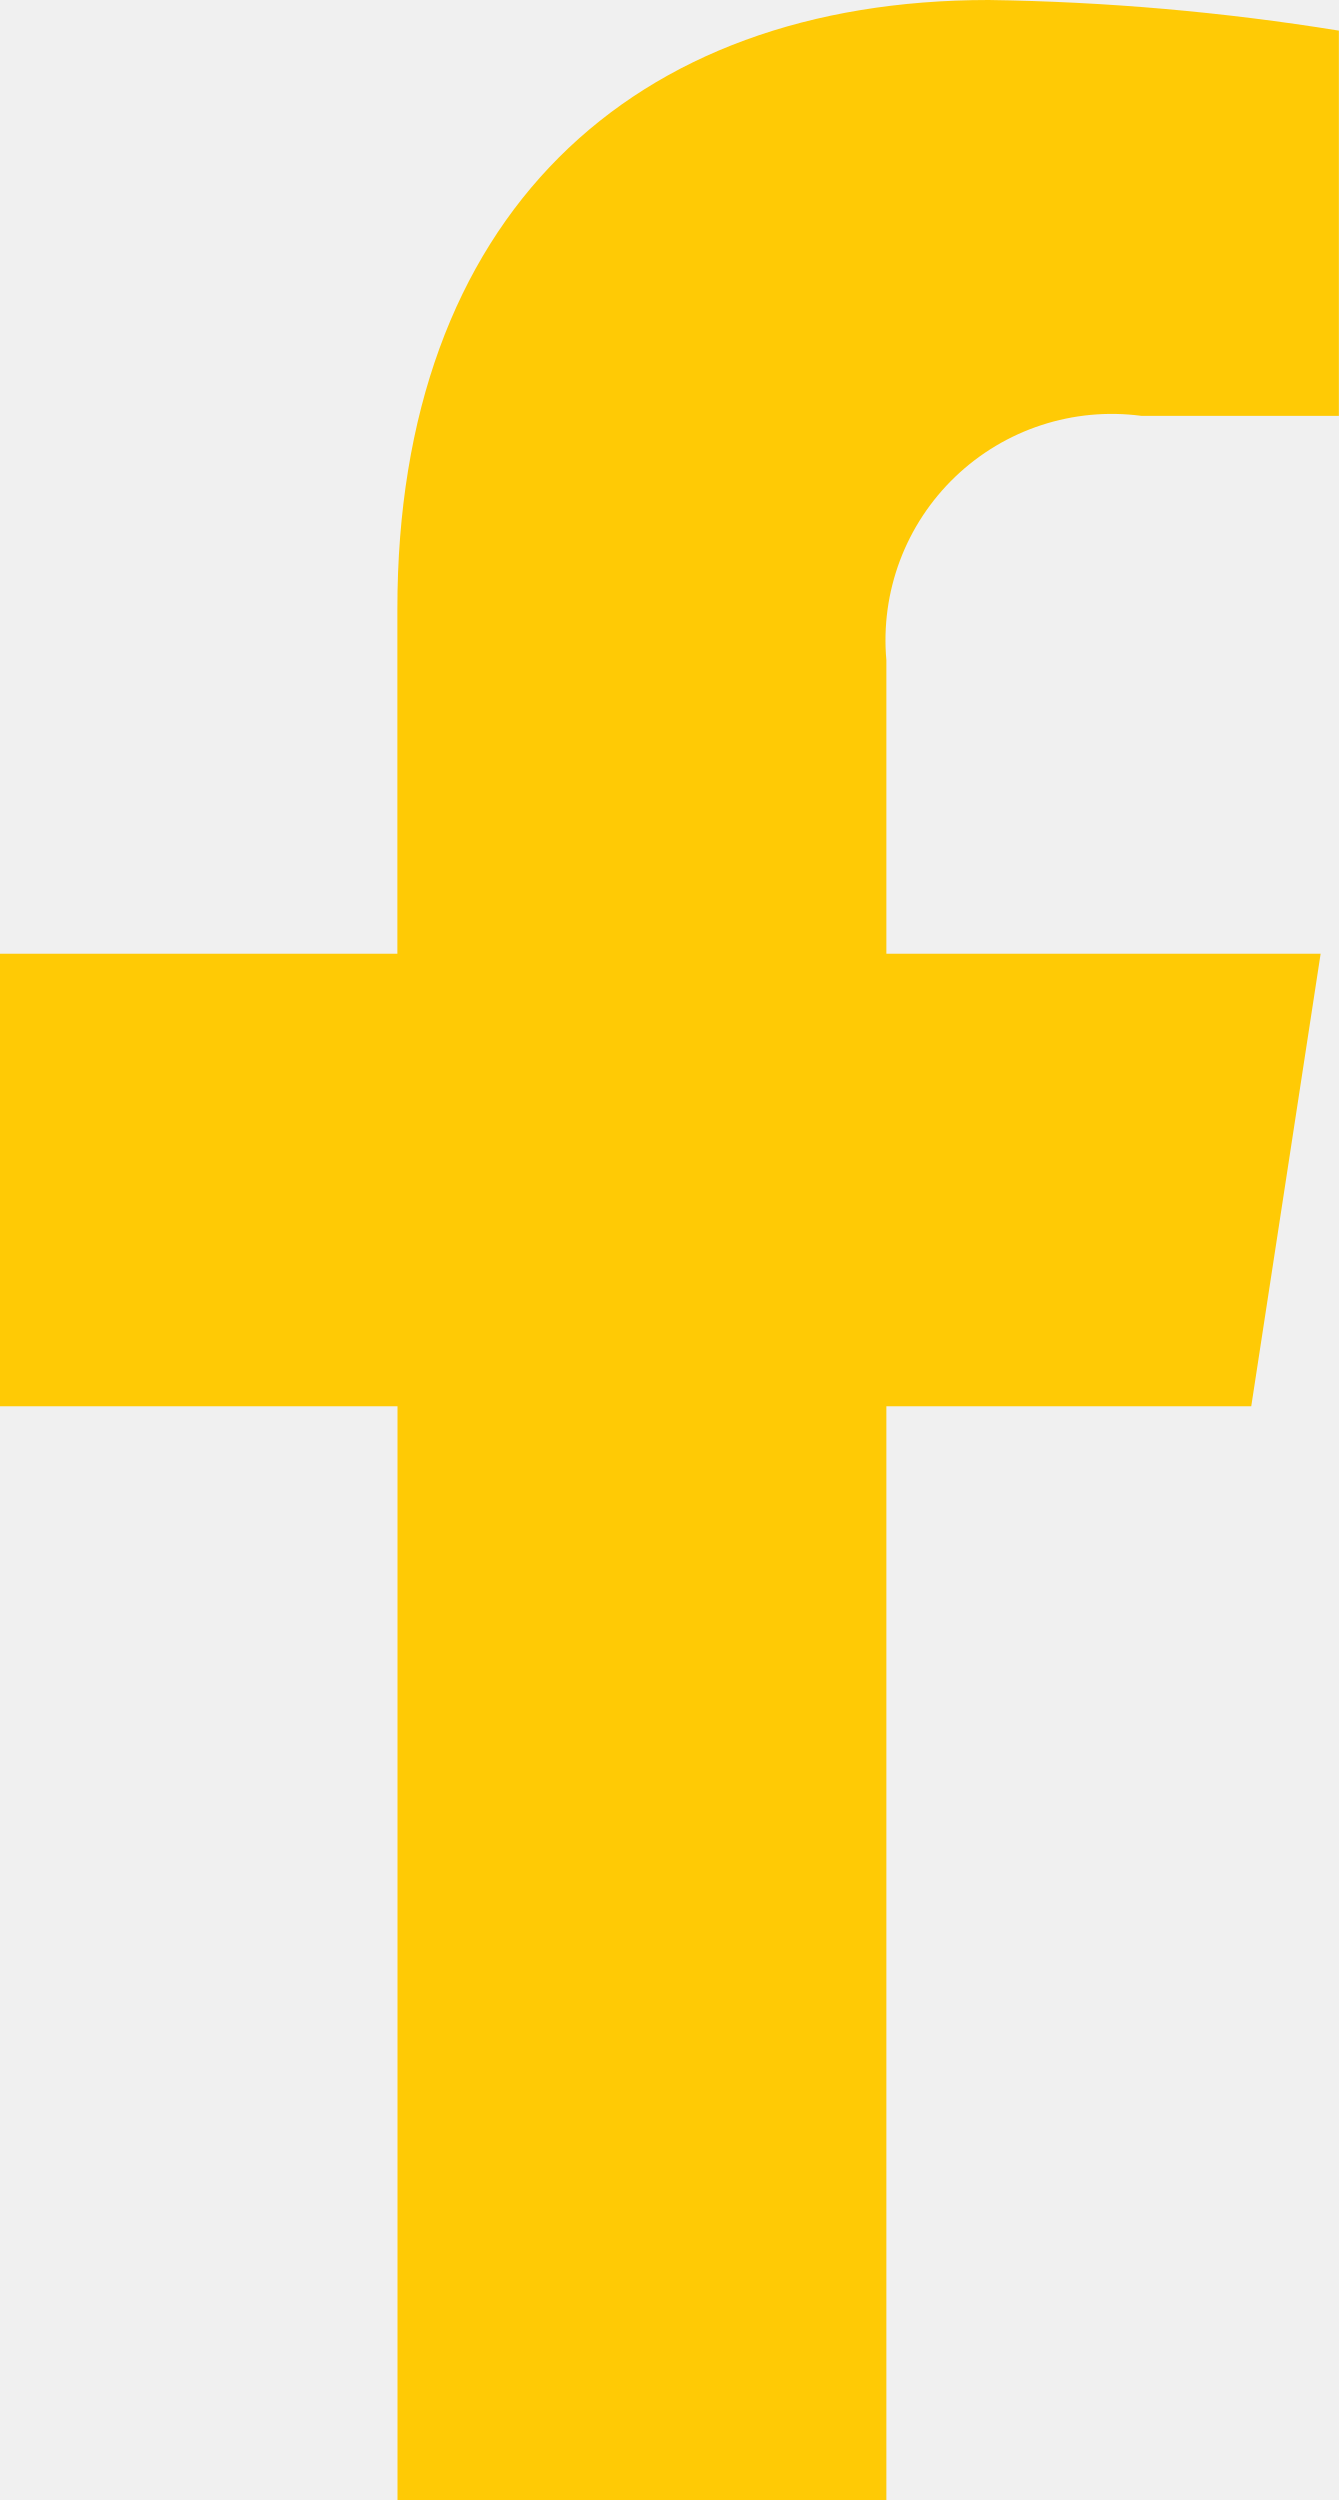
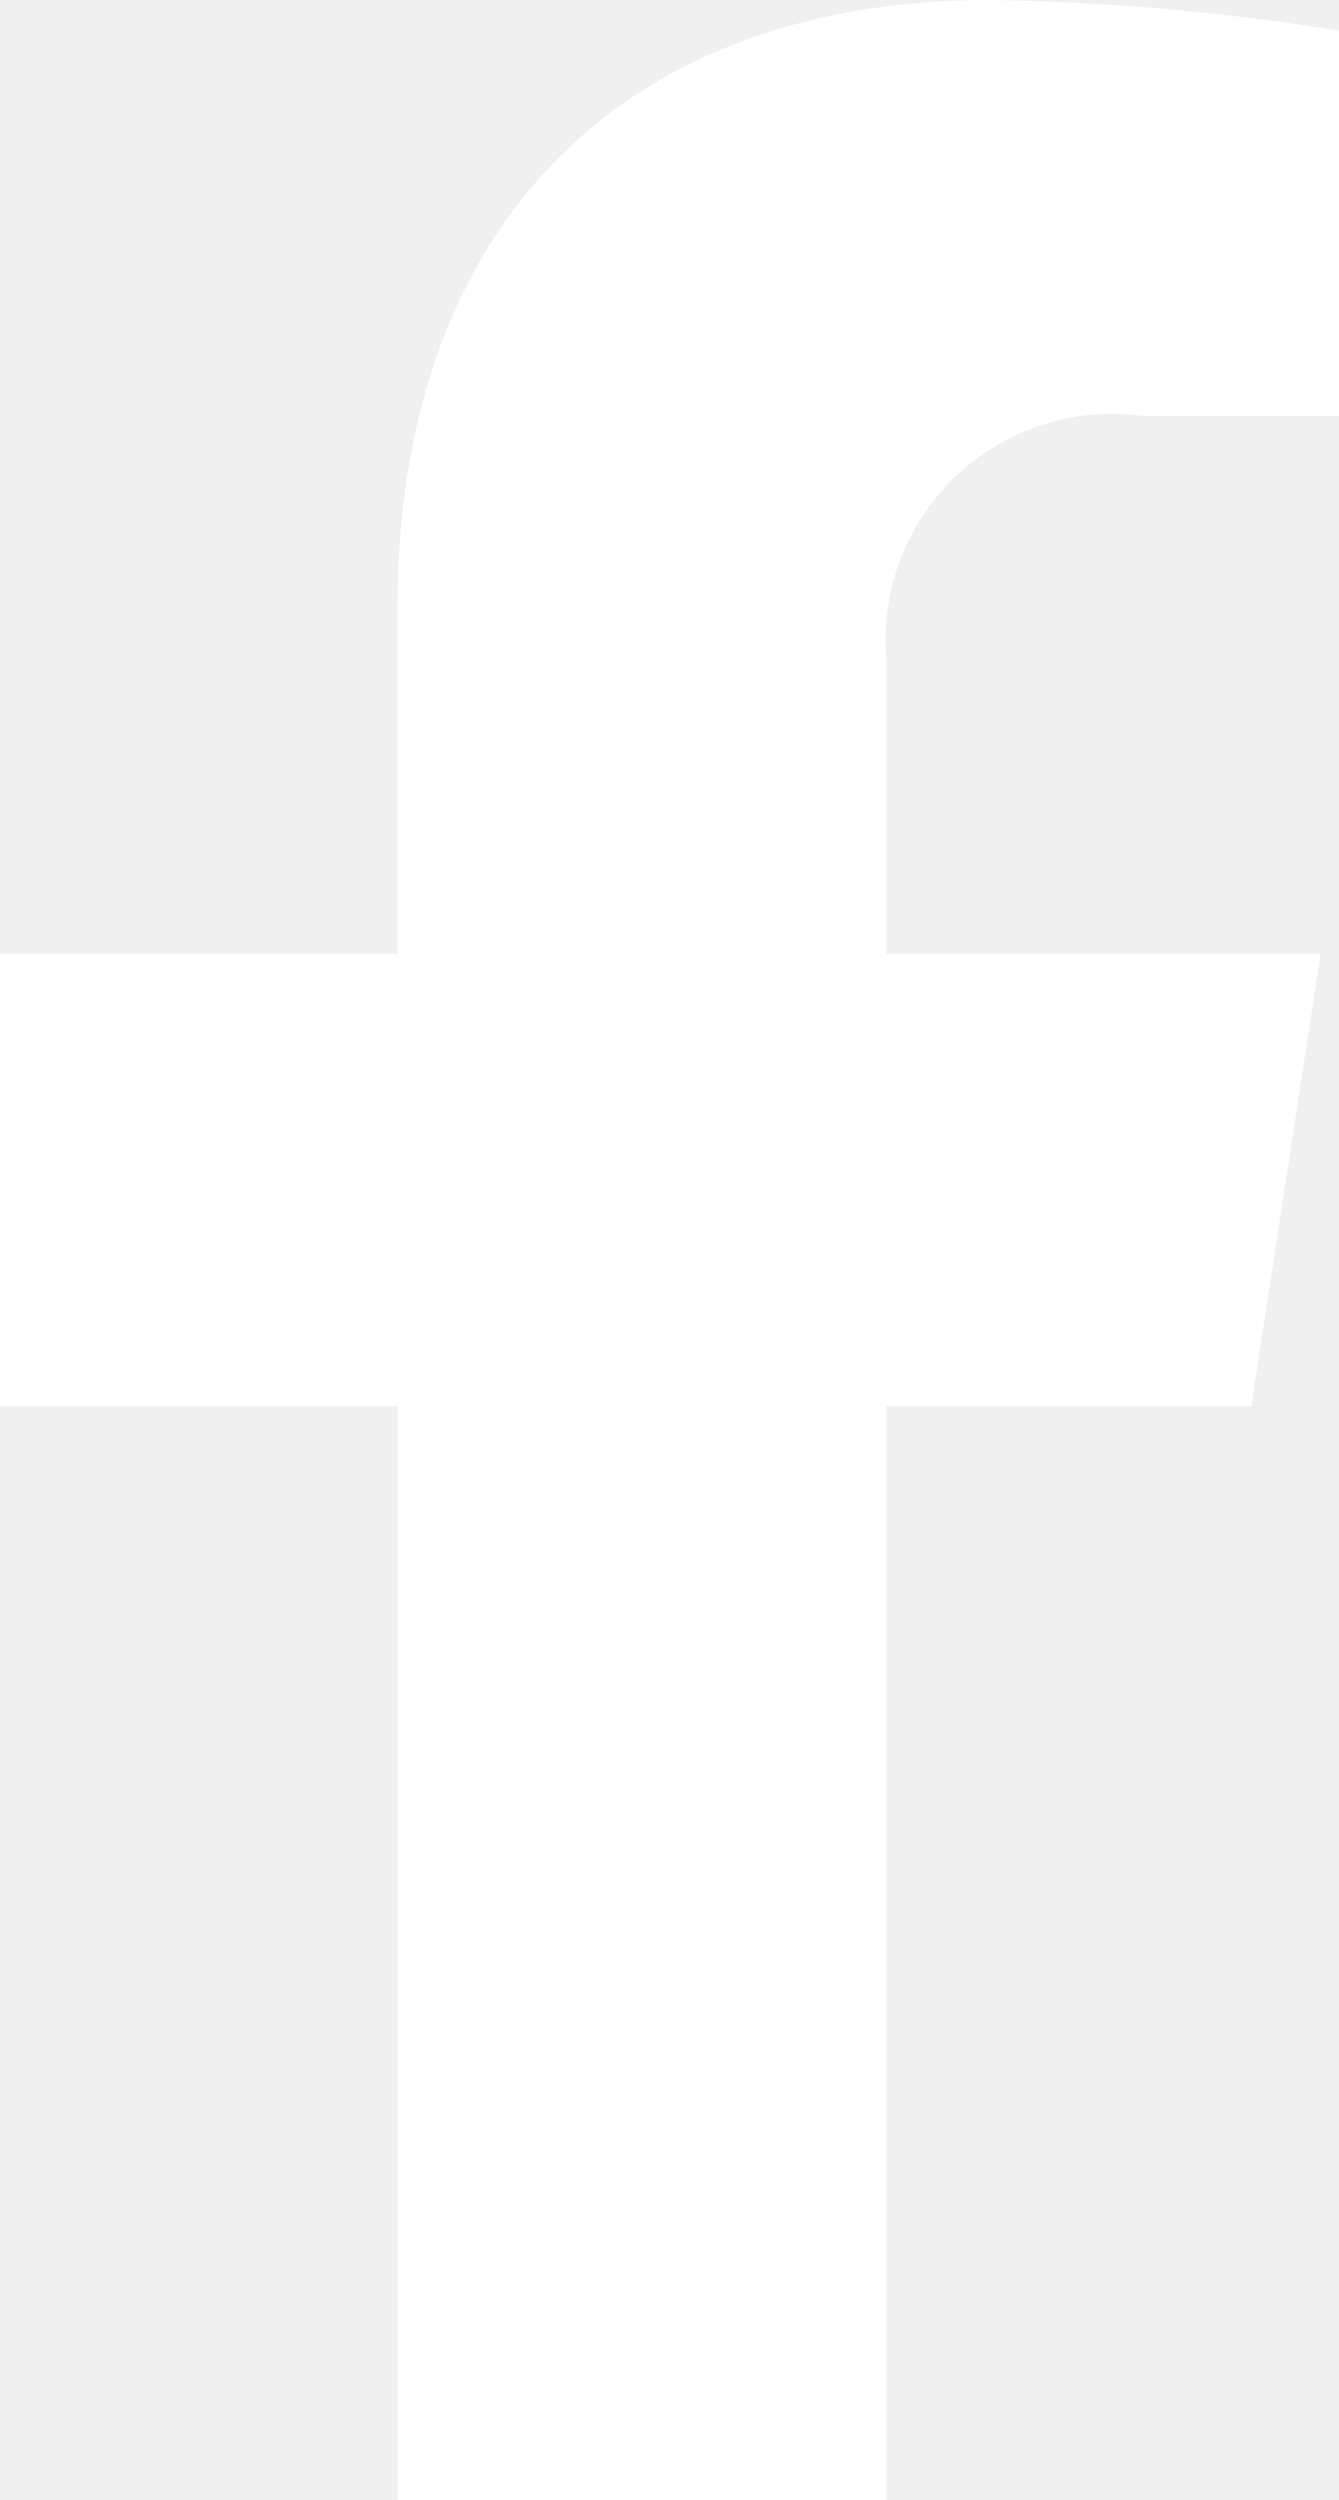
<svg xmlns="http://www.w3.org/2000/svg" width="10.712" height="20" viewBox="0 0 10.712 20">
-   <path id="facebook" d="M11.619,11.25l.555-3.62H8.7V5.282a1.81,1.81,0,0,1,2.041-1.955h1.579V.245A19.254,19.254,0,0,0,9.518,0c-2.86,0-4.73,1.734-4.73,4.872V7.63H1.609v3.62H4.789V20H8.7V11.25Z" transform="translate(-1.609)" fill="#ffca05" />
+   <path id="facebook" d="M11.619,11.25l.555-3.62H8.7V5.282a1.81,1.81,0,0,1,2.041-1.955h1.579V.245A19.254,19.254,0,0,0,9.518,0c-2.86,0-4.73,1.734-4.73,4.872V7.63H1.609v3.62H4.789V20H8.7V11.25Z" transform="translate(-1.609)" fill="#ffffff" />
</svg>
